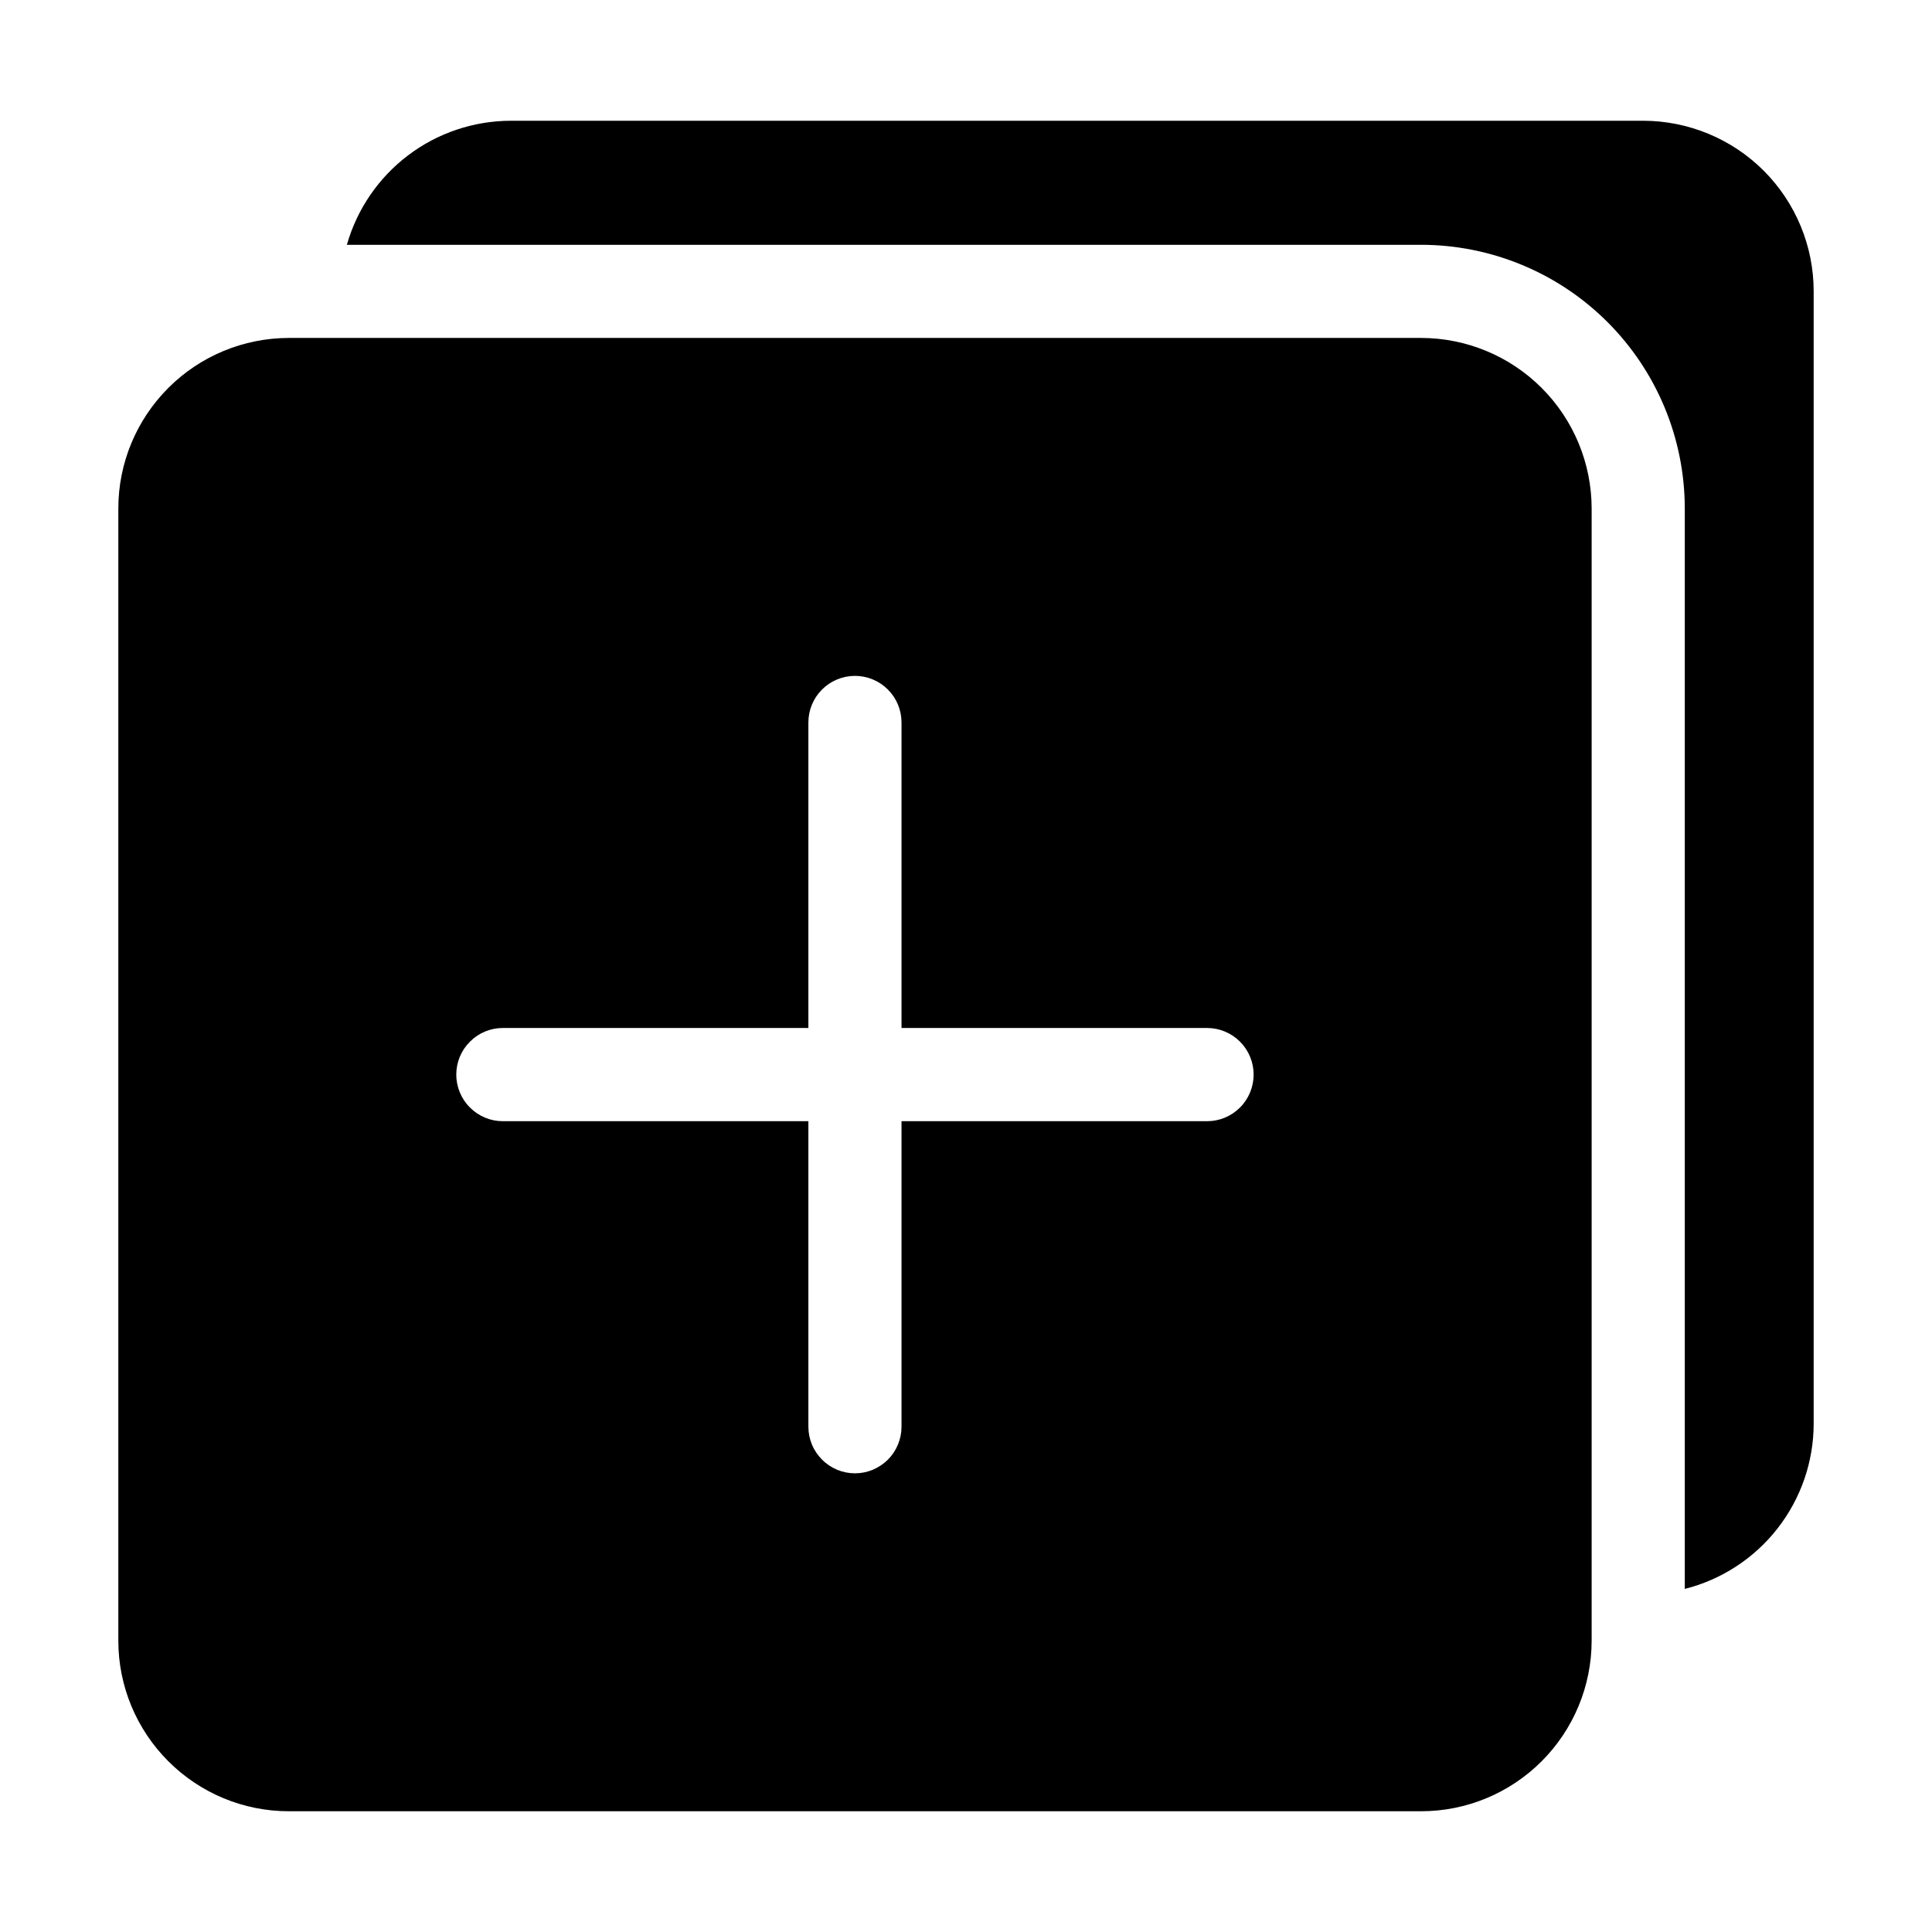
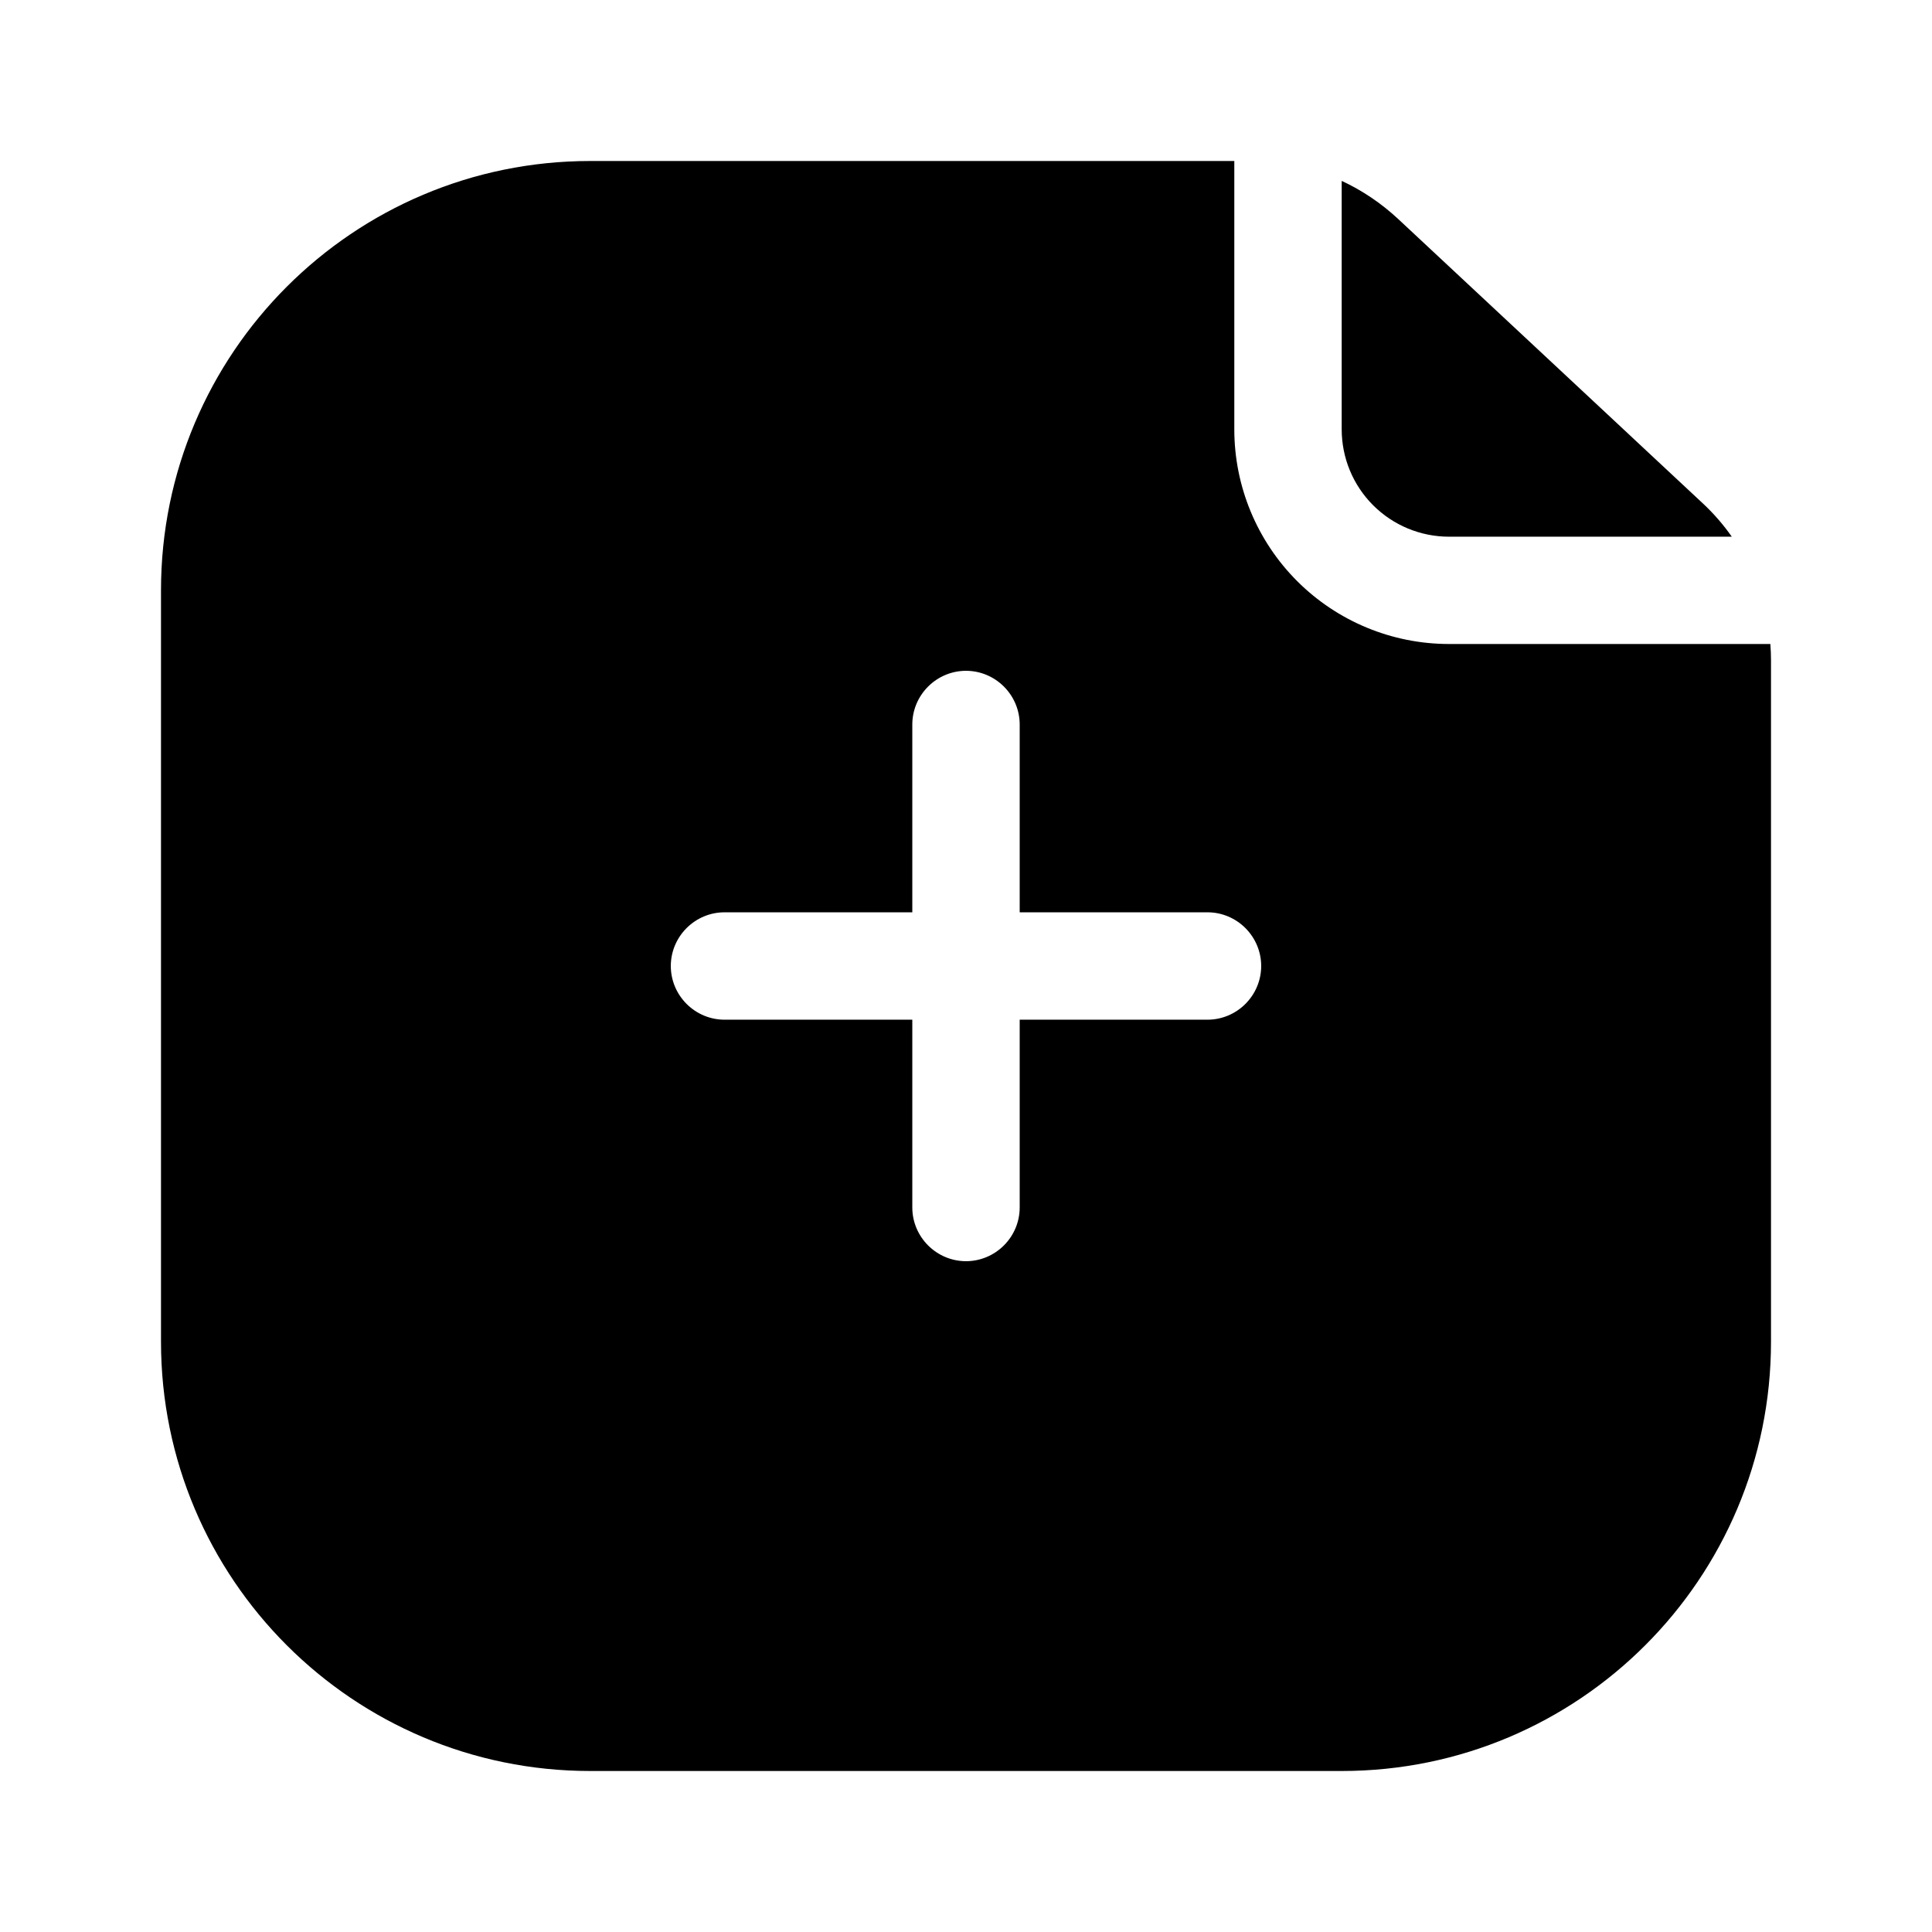
<svg xmlns="http://www.w3.org/2000/svg" width="24" height="24" viewBox="0 0 24 24" fill="none">
-   <path d="M17.654 4.198H3.587C3.026 4.199 2.487 4.422 2.091 4.819C1.694 5.216 1.47 5.754 1.47 6.315L1.47 20.383C1.47 20.944 1.694 21.482 2.091 21.879C2.487 22.276 3.026 22.5 3.587 22.5H17.654C18.216 22.5 18.754 22.276 19.151 21.879C19.548 21.482 19.771 20.944 19.772 20.383V6.315C19.771 5.754 19.548 5.216 19.151 4.819C18.754 4.422 18.216 4.199 17.654 4.198ZM14.995 13.928H11.199V17.723C11.199 17.799 11.184 17.874 11.155 17.944C11.126 18.015 11.084 18.078 11.03 18.132C10.976 18.186 10.912 18.228 10.842 18.258C10.772 18.287 10.697 18.302 10.621 18.302C10.545 18.302 10.47 18.287 10.399 18.258C10.329 18.228 10.265 18.186 10.212 18.132C10.158 18.078 10.115 18.015 10.086 17.944C10.057 17.874 10.042 17.799 10.042 17.723V13.928H6.247C6.093 13.928 5.946 13.867 5.838 13.758C5.729 13.65 5.668 13.502 5.668 13.349C5.668 13.195 5.729 13.048 5.838 12.94C5.946 12.831 6.093 12.77 6.247 12.77H10.042V8.975C10.042 8.821 10.103 8.674 10.211 8.566C10.32 8.457 10.467 8.396 10.621 8.396C10.774 8.396 10.921 8.457 11.03 8.566C11.138 8.674 11.199 8.821 11.199 8.975V12.77H14.995C15.148 12.77 15.295 12.831 15.404 12.94C15.512 13.048 15.573 13.195 15.573 13.349C15.573 13.502 15.512 13.65 15.404 13.758C15.295 13.867 15.148 13.928 14.995 13.928H14.995ZM22.53 3.617V17.685C22.53 18.156 22.372 18.614 22.082 18.986C21.792 19.358 21.386 19.623 20.929 19.738V6.315C20.928 5.447 20.583 4.615 19.969 4.001C19.355 3.387 18.523 3.042 17.655 3.041H4.309C4.435 2.598 4.702 2.208 5.069 1.93C5.437 1.651 5.885 1.501 6.346 1.5H20.413C20.974 1.501 21.513 1.724 21.91 2.121C22.306 2.518 22.53 3.056 22.53 3.617Z" fill="black" />
+   <path fill-rule="evenodd" clip-rule="evenodd" d="M15.333 2V5.333C15.333 6.041 15.614 6.719 16.114 7.219C16.614 7.719 17.293 8 18 8H21.992C21.997 8.067 22 8.135 22 8.202V16.667C22 19.612 19.612 22 16.667 22H7.333C4.388 22 2 19.612 2 16.667V7.333C2 4.388 4.388 2 7.333 2H15.333ZM15.667 12C15.667 12.177 15.596 12.346 15.471 12.471C15.346 12.596 15.177 12.667 15 12.667H12.667V15C12.667 15.177 12.596 15.346 12.471 15.471C12.346 15.596 12.177 15.667 12 15.667C11.823 15.667 11.654 15.596 11.529 15.471C11.404 15.346 11.333 15.177 11.333 15V12.667H9C8.823 12.667 8.654 12.596 8.529 12.471C8.404 12.346 8.333 12.177 8.333 12C8.333 11.823 8.404 11.654 8.529 11.529C8.654 11.404 8.823 11.333 9 11.333H11.333V9C11.333 8.823 11.404 8.654 11.529 8.529C11.654 8.404 11.823 8.333 12 8.333C12.177 8.333 12.346 8.404 12.471 8.529C12.596 8.654 12.667 8.823 12.667 9V11.333H15C15.177 11.333 15.346 11.404 15.471 11.529C15.596 11.654 15.667 11.823 15.667 12Z" fill="black" />
+   <path d="M16.667 2.247V5.333C16.667 5.687 16.807 6.026 17.057 6.276C17.307 6.526 17.646 6.667 18 6.667H21.513C21.408 6.517 21.287 6.378 21.153 6.253L17.365 2.717C17.158 2.525 16.923 2.366 16.667 2.247Z" fill="black" />
</svg>
